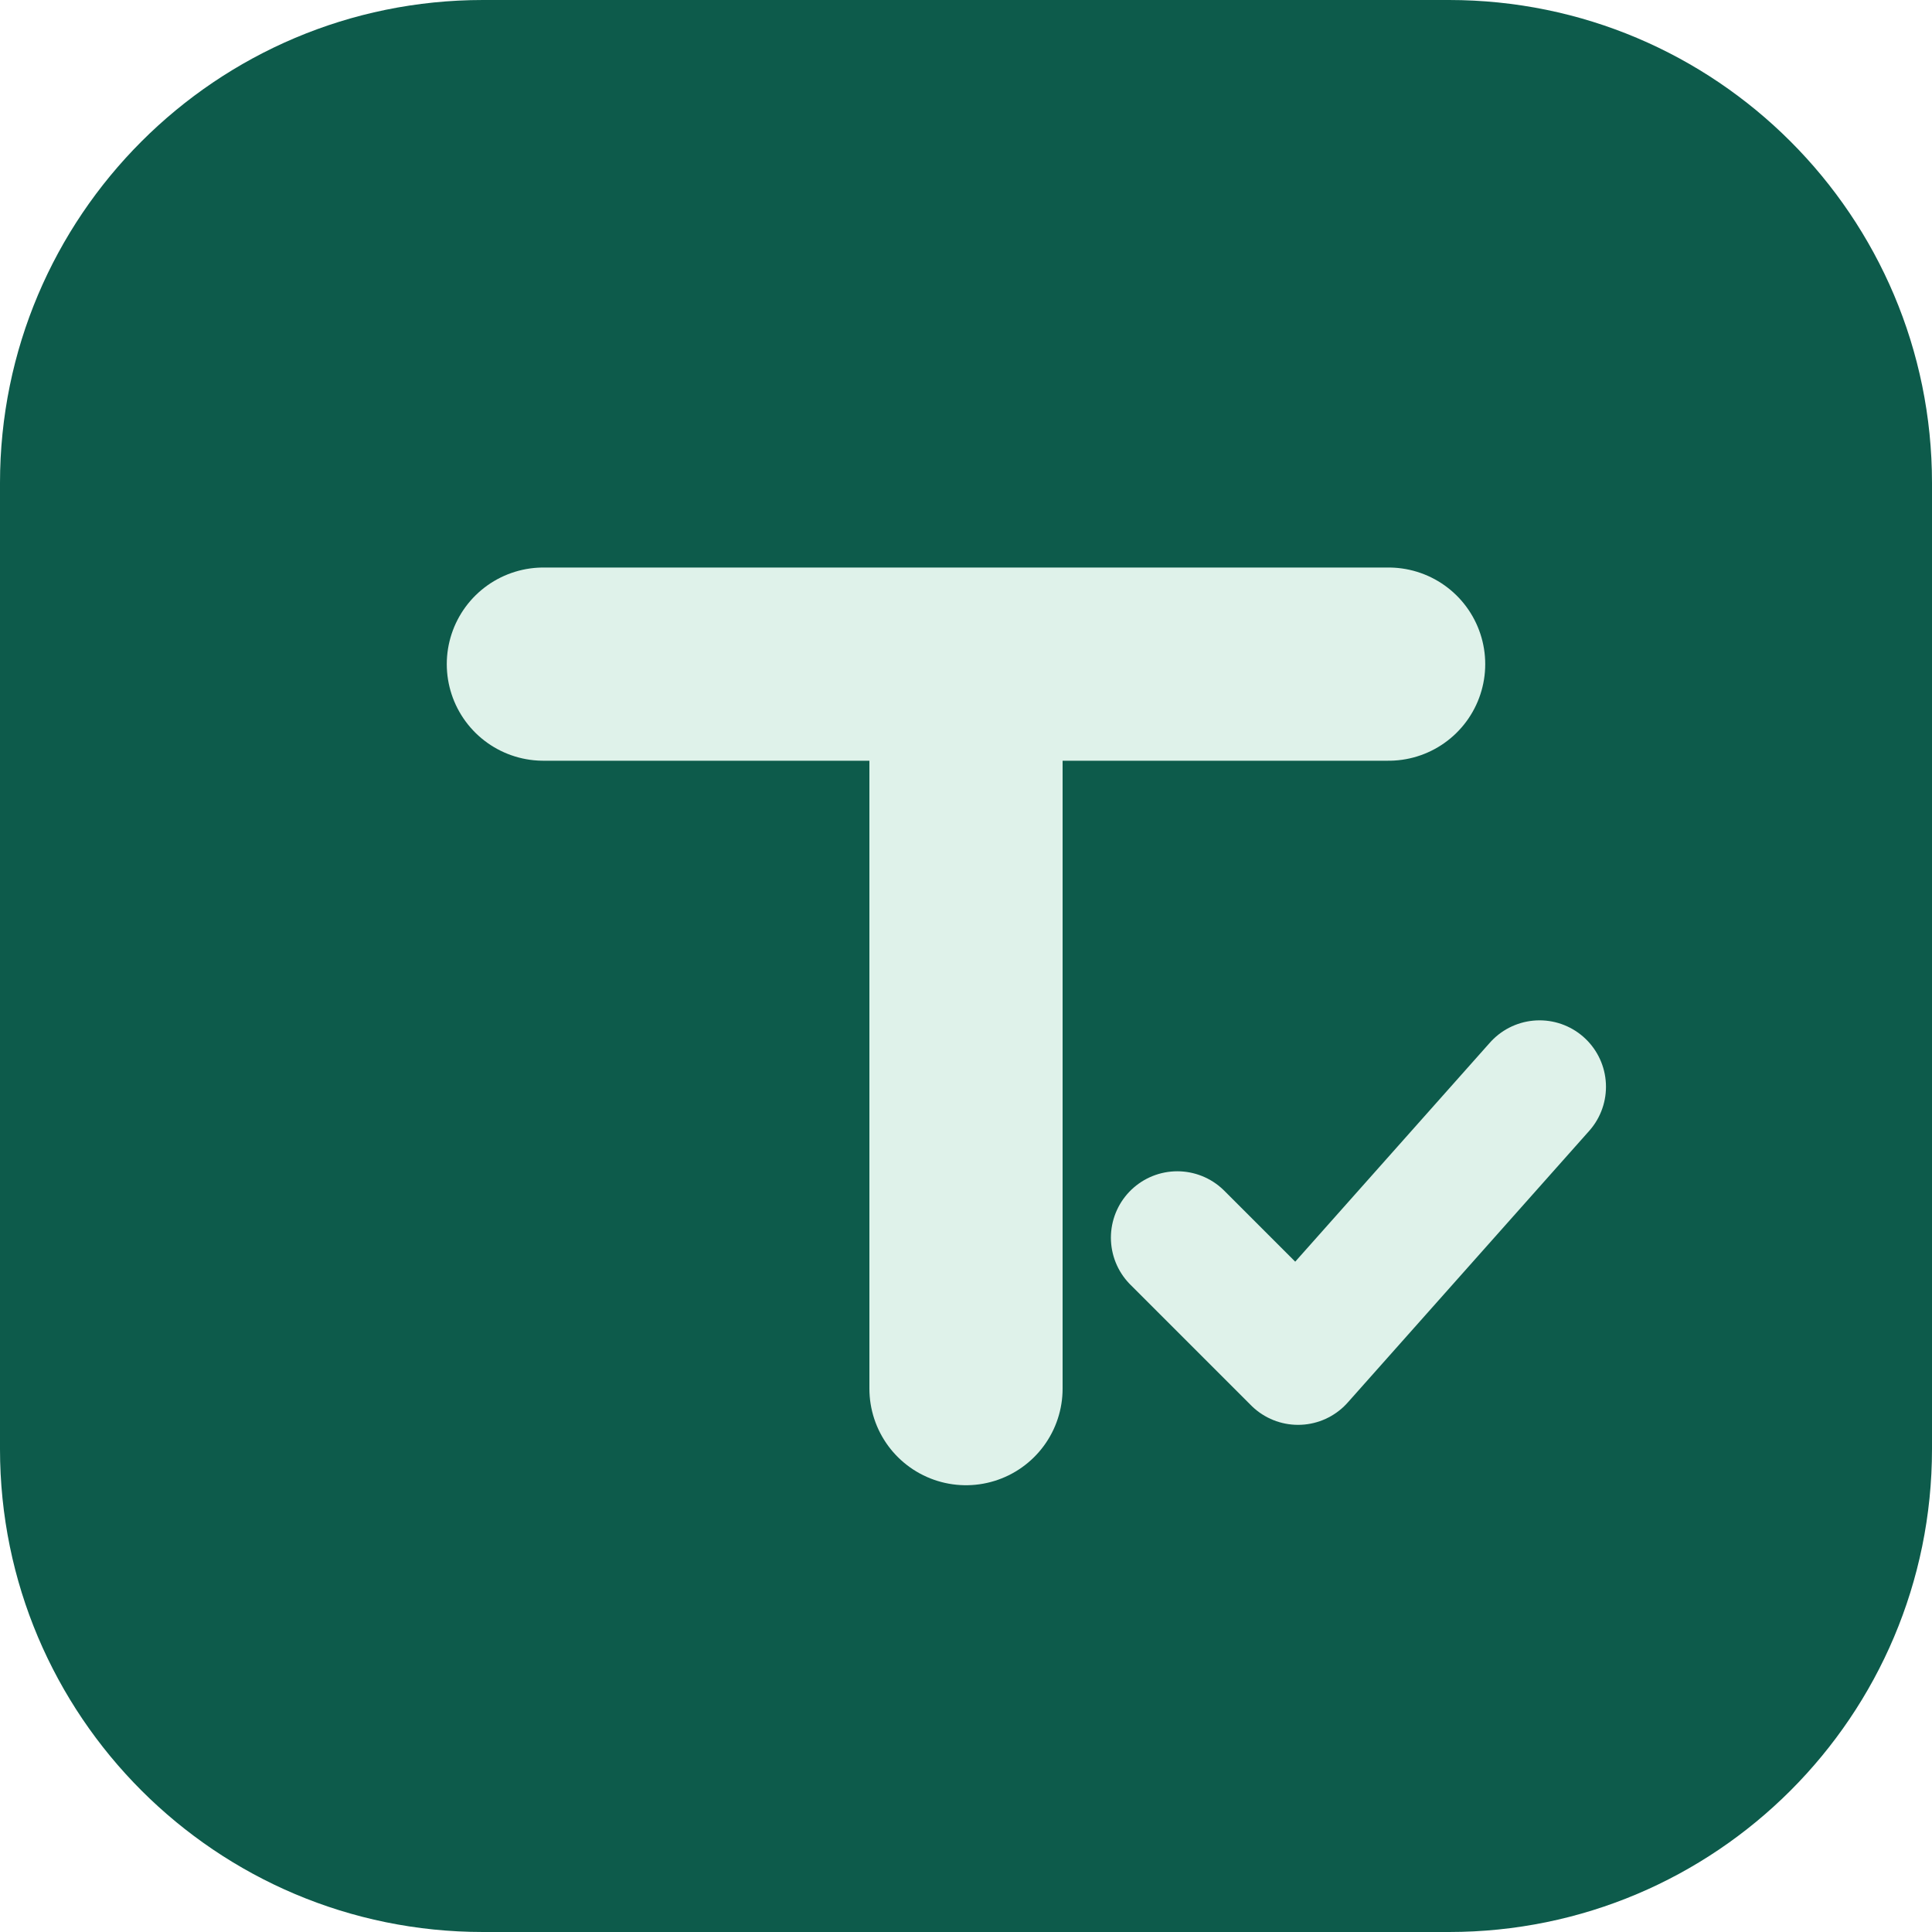
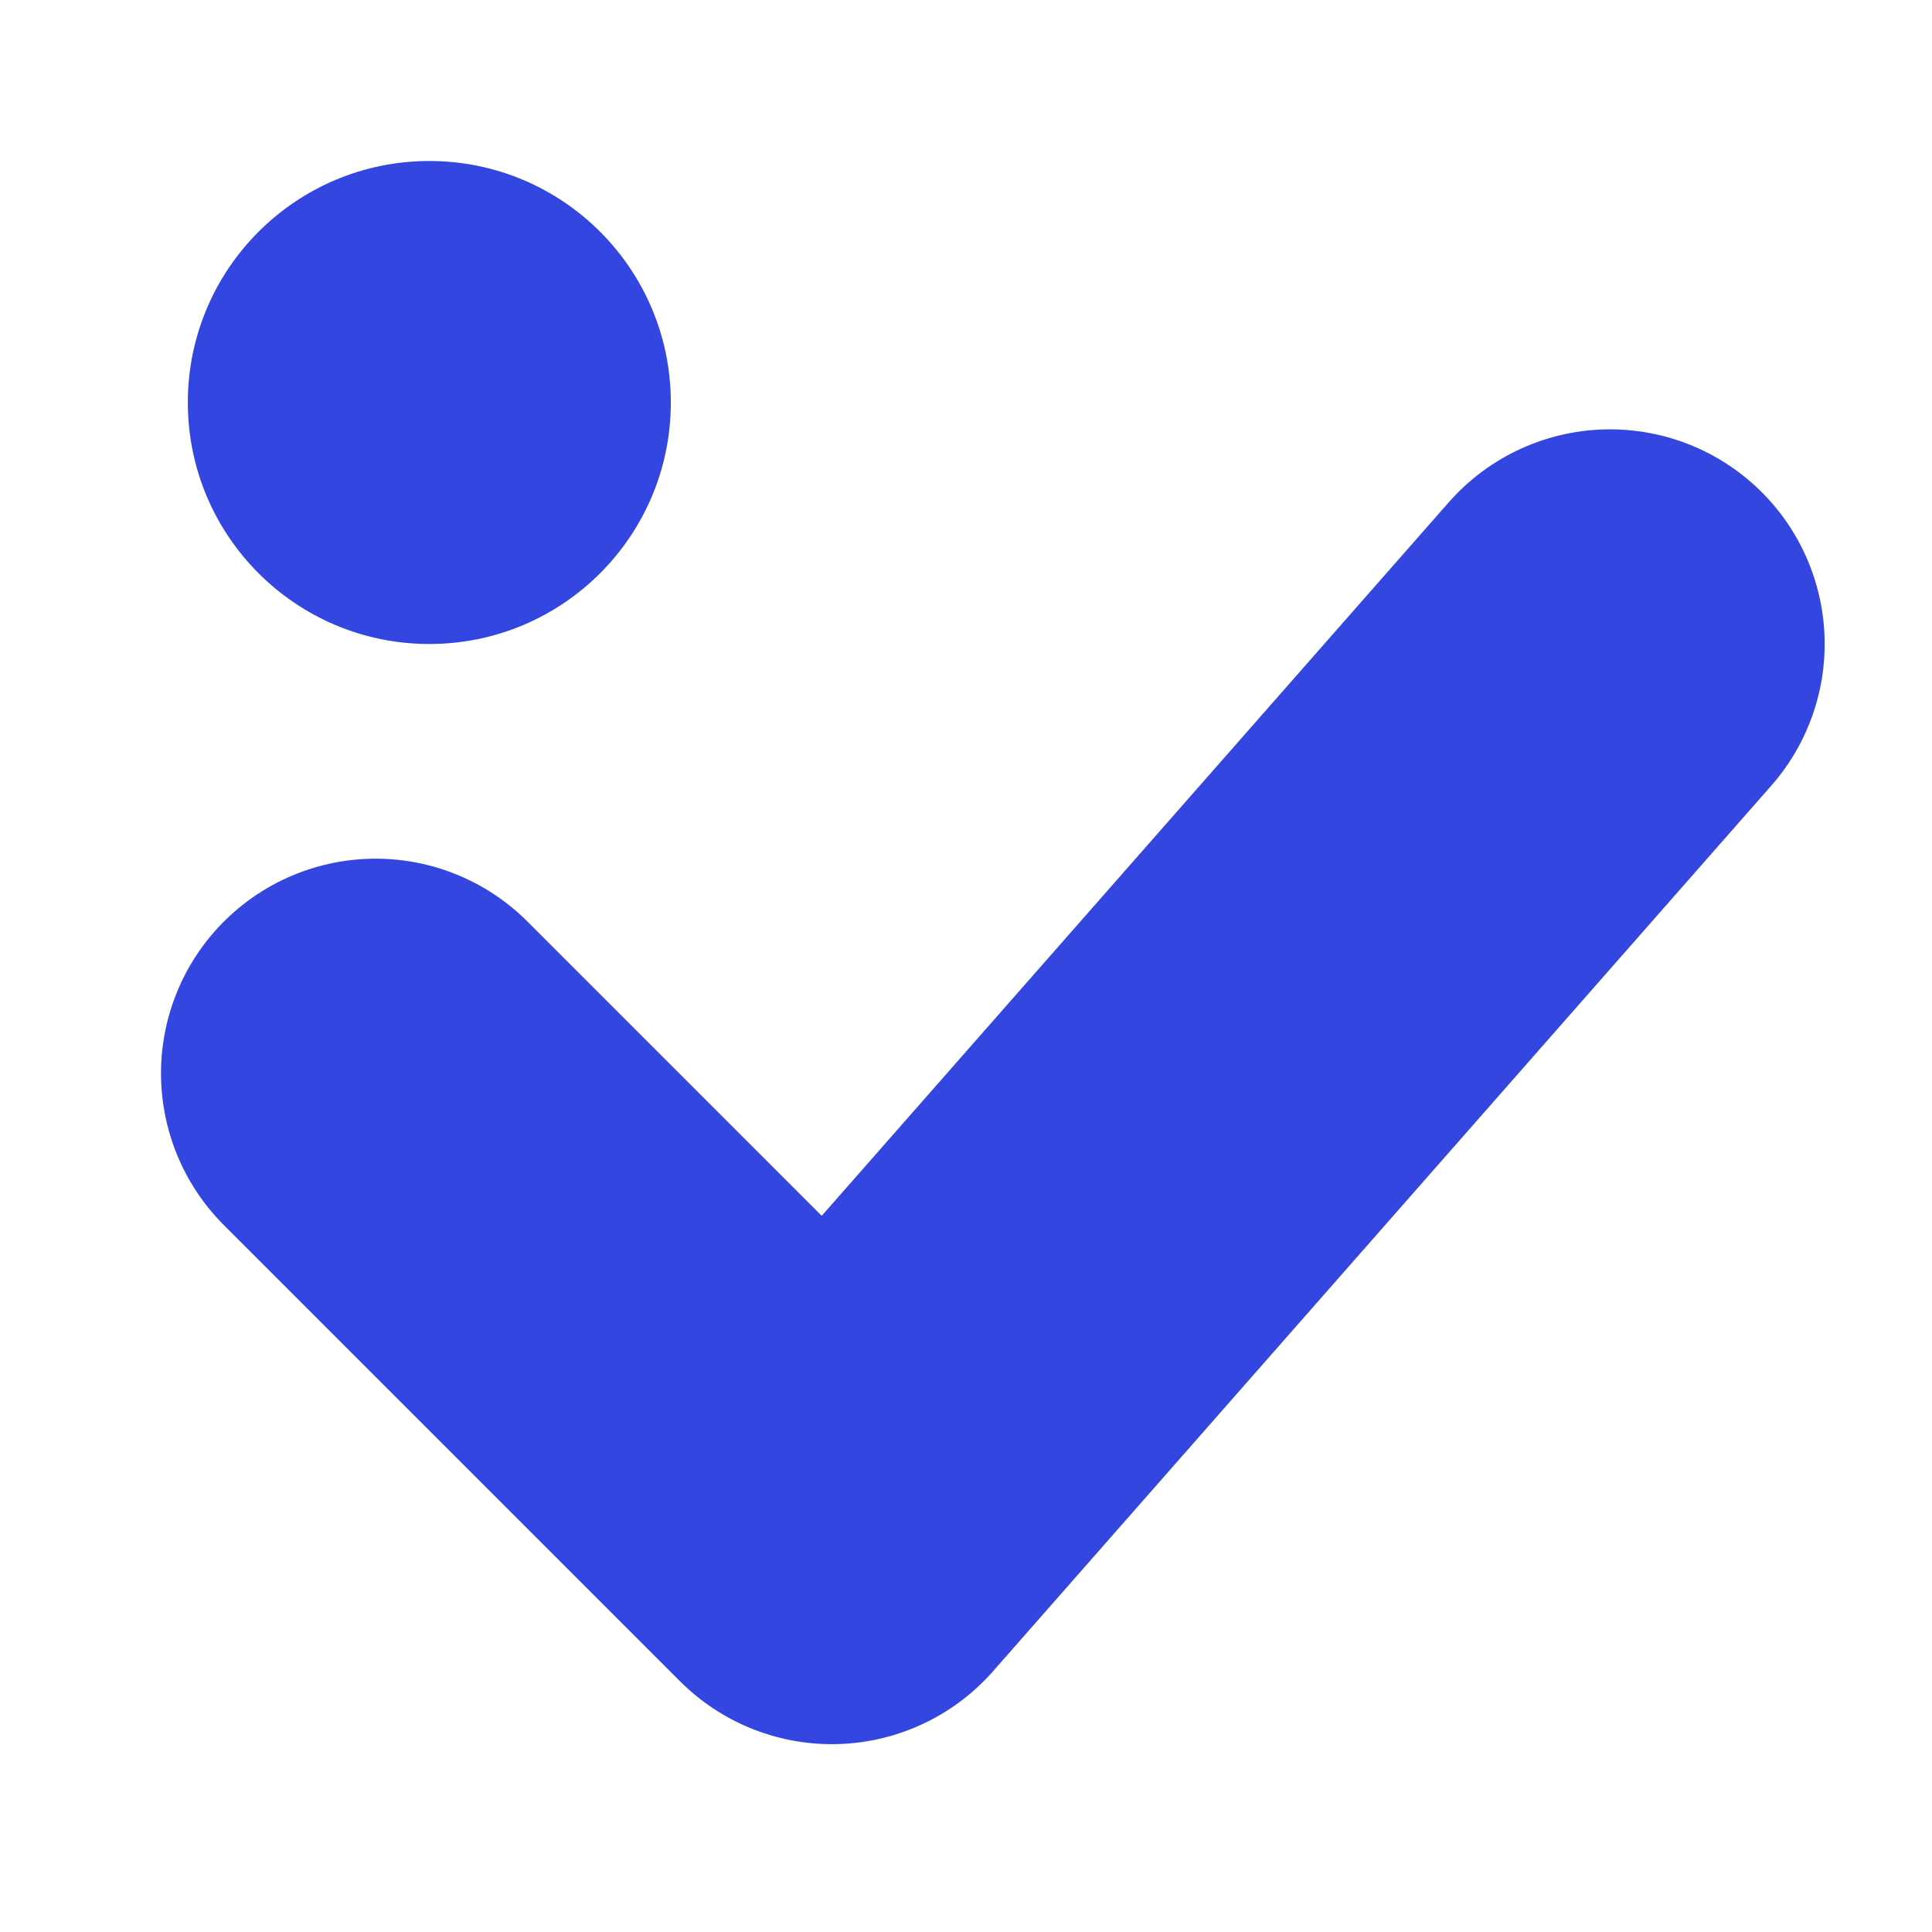
- <svg xmlns="http://www.w3.org/2000/svg" viewBox="0 0 32 32">
-   <rect width="32" height="32" rx="8" fill="#0D5B4B" />
-   <path d="M9 11h14M16 11v12" stroke="#DFF2EA" stroke-width="3.2" stroke-linecap="round" />
-   <path d="M19.5 20.5l2 2 4-4.5" stroke="#DFF2EA" stroke-width="2.2" fill="none" stroke-linecap="round" stroke-linejoin="round" />
+ <svg xmlns="http://www.w3.org/2000/svg" viewBox="0 0 72 72" fill="none">
+   <circle cx="16" cy="15" r="9" fill="#3347E0" />
+   <path d="M14 40 31 57 60 24" stroke="#3347E0" stroke-width="16" stroke-linecap="round" stroke-linejoin="round" />
</svg>
